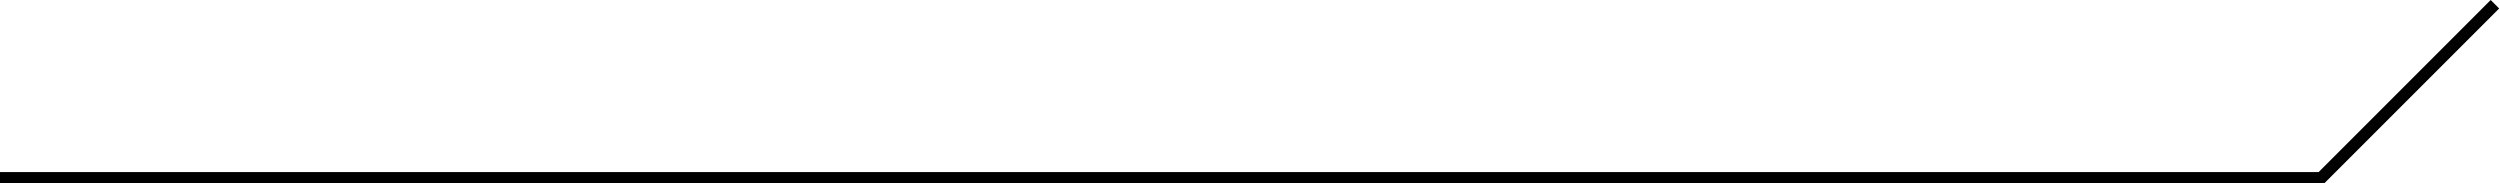
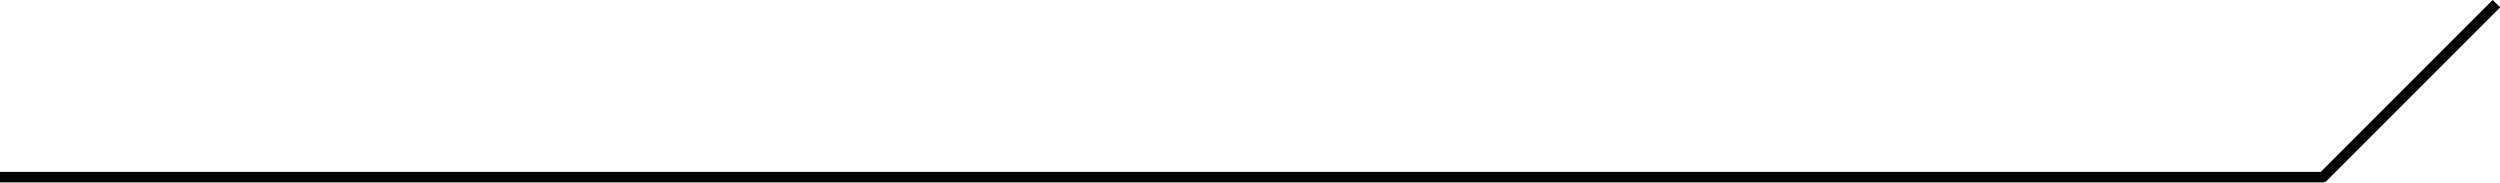
- <svg xmlns="http://www.w3.org/2000/svg" version="1.1" x="0px" y="0px" width="835px" height="61px" viewBox="0 0 835 61" overflow="visible" enable-background="new 0 0 835 61" xml:space="preserve">
-   <defs>
- </defs>
-   <polygon class="path" stroke="#000000" stroke-miterlimit="10" points="834.008,2.828 831.887,0.707 774.625,57.969 0.5,57.969 0.5,60.969   775.5,60.969 775.5,60.202 776.067,60.769 " />
+ <svg xmlns="http://www.w3.org/2000/svg" version="1.1" id="Layer_1" x="0px" y="0px" viewBox="-304.8 335.9 1668.2 121.7" enable-background="new -304.8 335.9 1668.2 121.7" xml:space="preserve">
+   <polygon stroke="#000000" stroke-miterlimit="10" points="1362.8,340.8 1358.5,336.6 1244,451.1 -304.3,451.1 -304.3,457.1   1245.7,457.1 1245.7,455.6 1246.9,456.7 " />
</svg>
